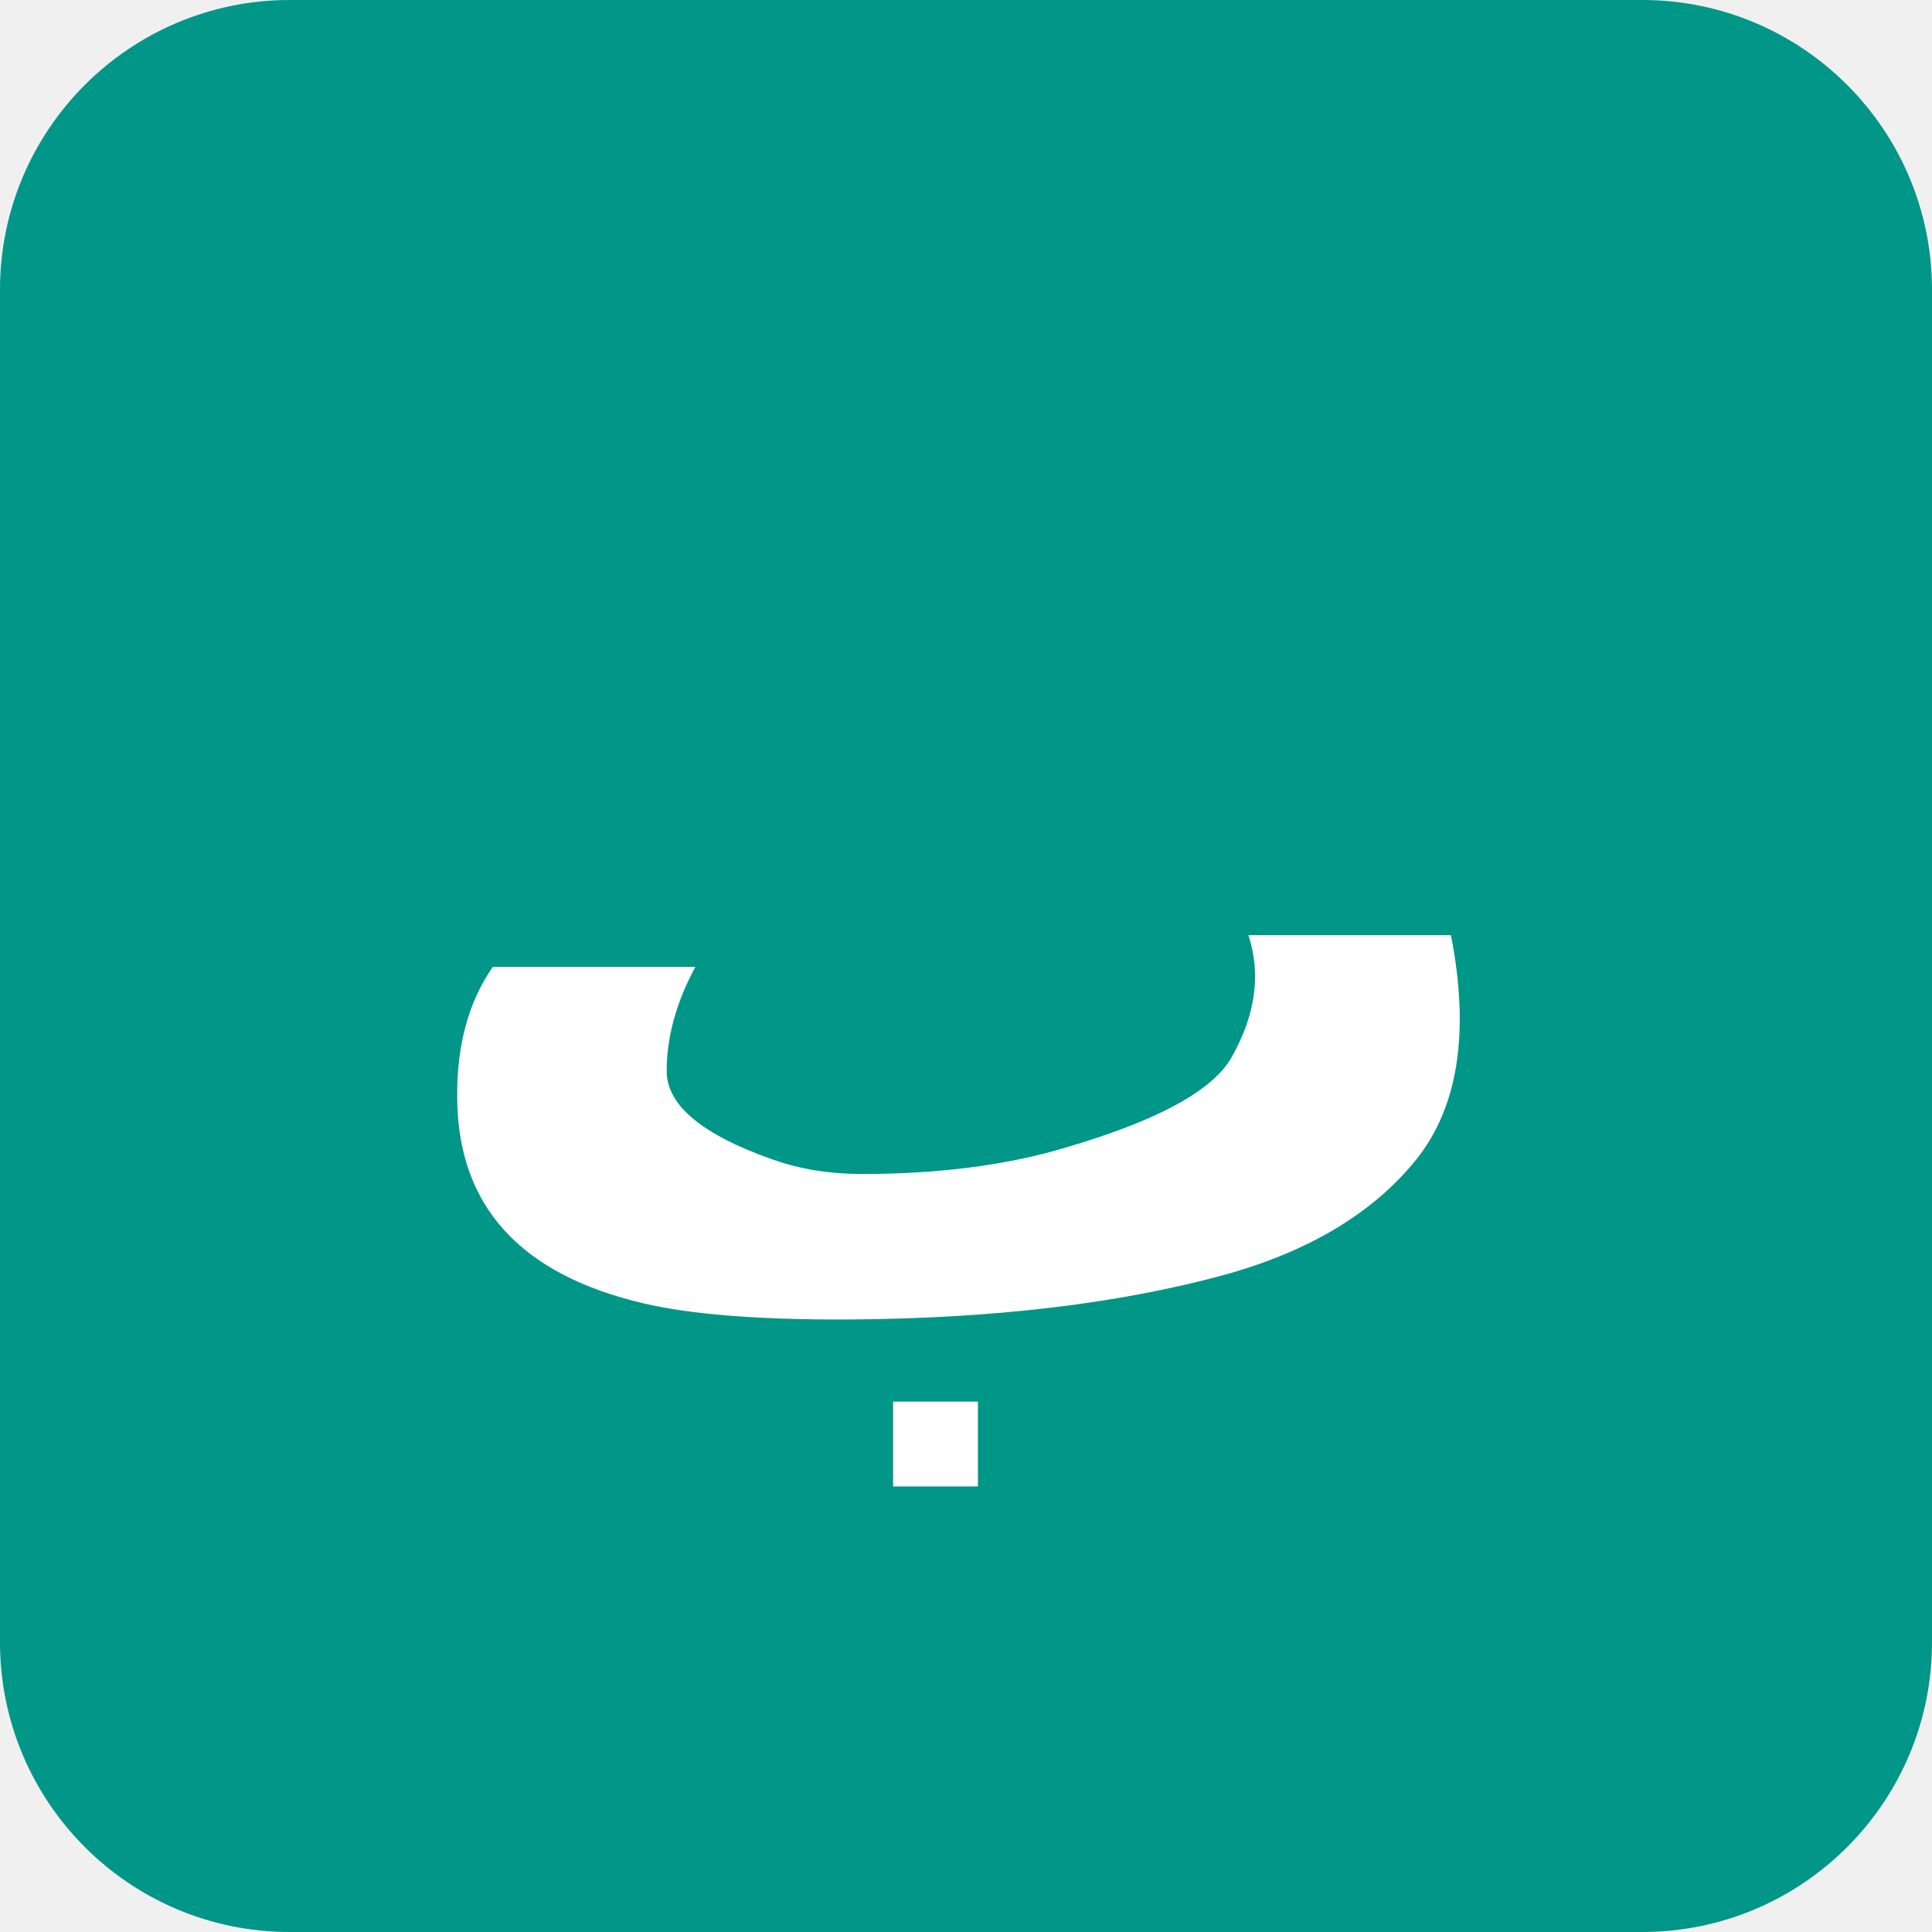
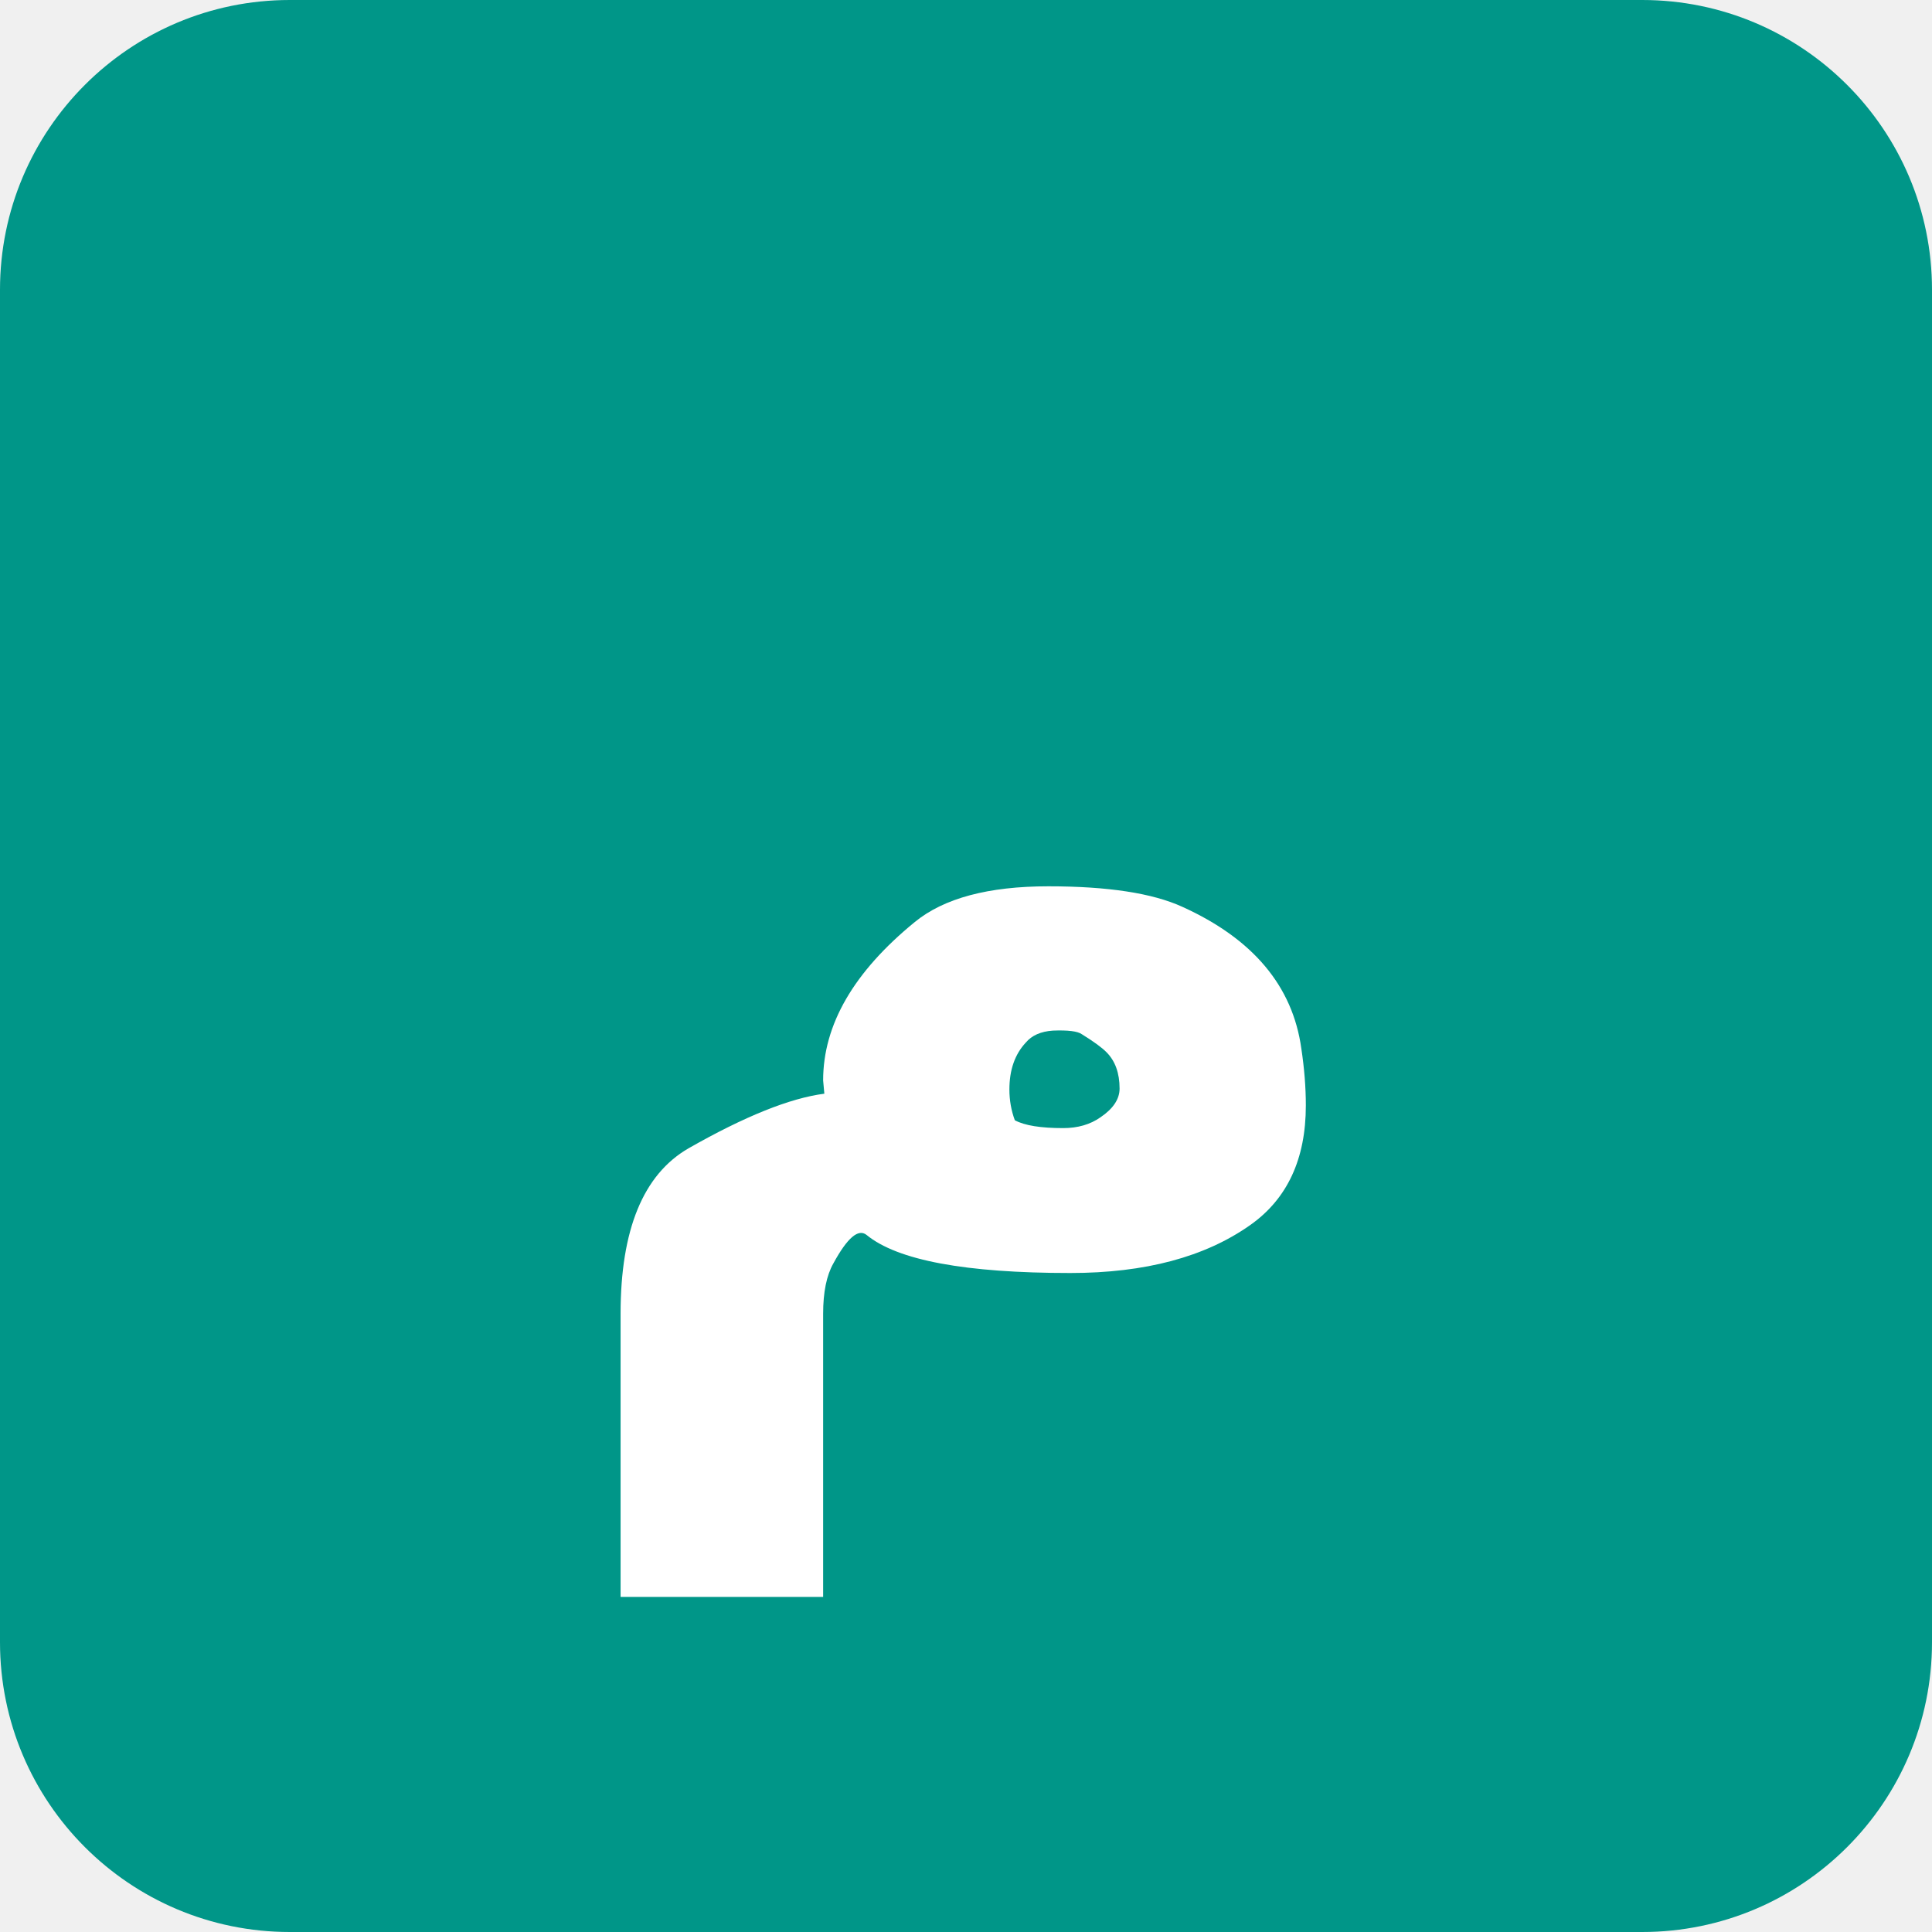
<svg xmlns="http://www.w3.org/2000/svg" viewBox="0 0 100 100">
  <rect width="100" height="100" rx="15" fill="#009688" />
-   <text x="50" y="68" font-size="60" font-family="Vazirmatn, Arial" font-weight="bold" text-anchor="middle" fill="white">ب</text>
+   <text x="50" y="68" font-size="60" font-family="Vazirmatn, Arial" font-weight="bold" text-anchor="middle" fill="white">م</text>
</svg>
